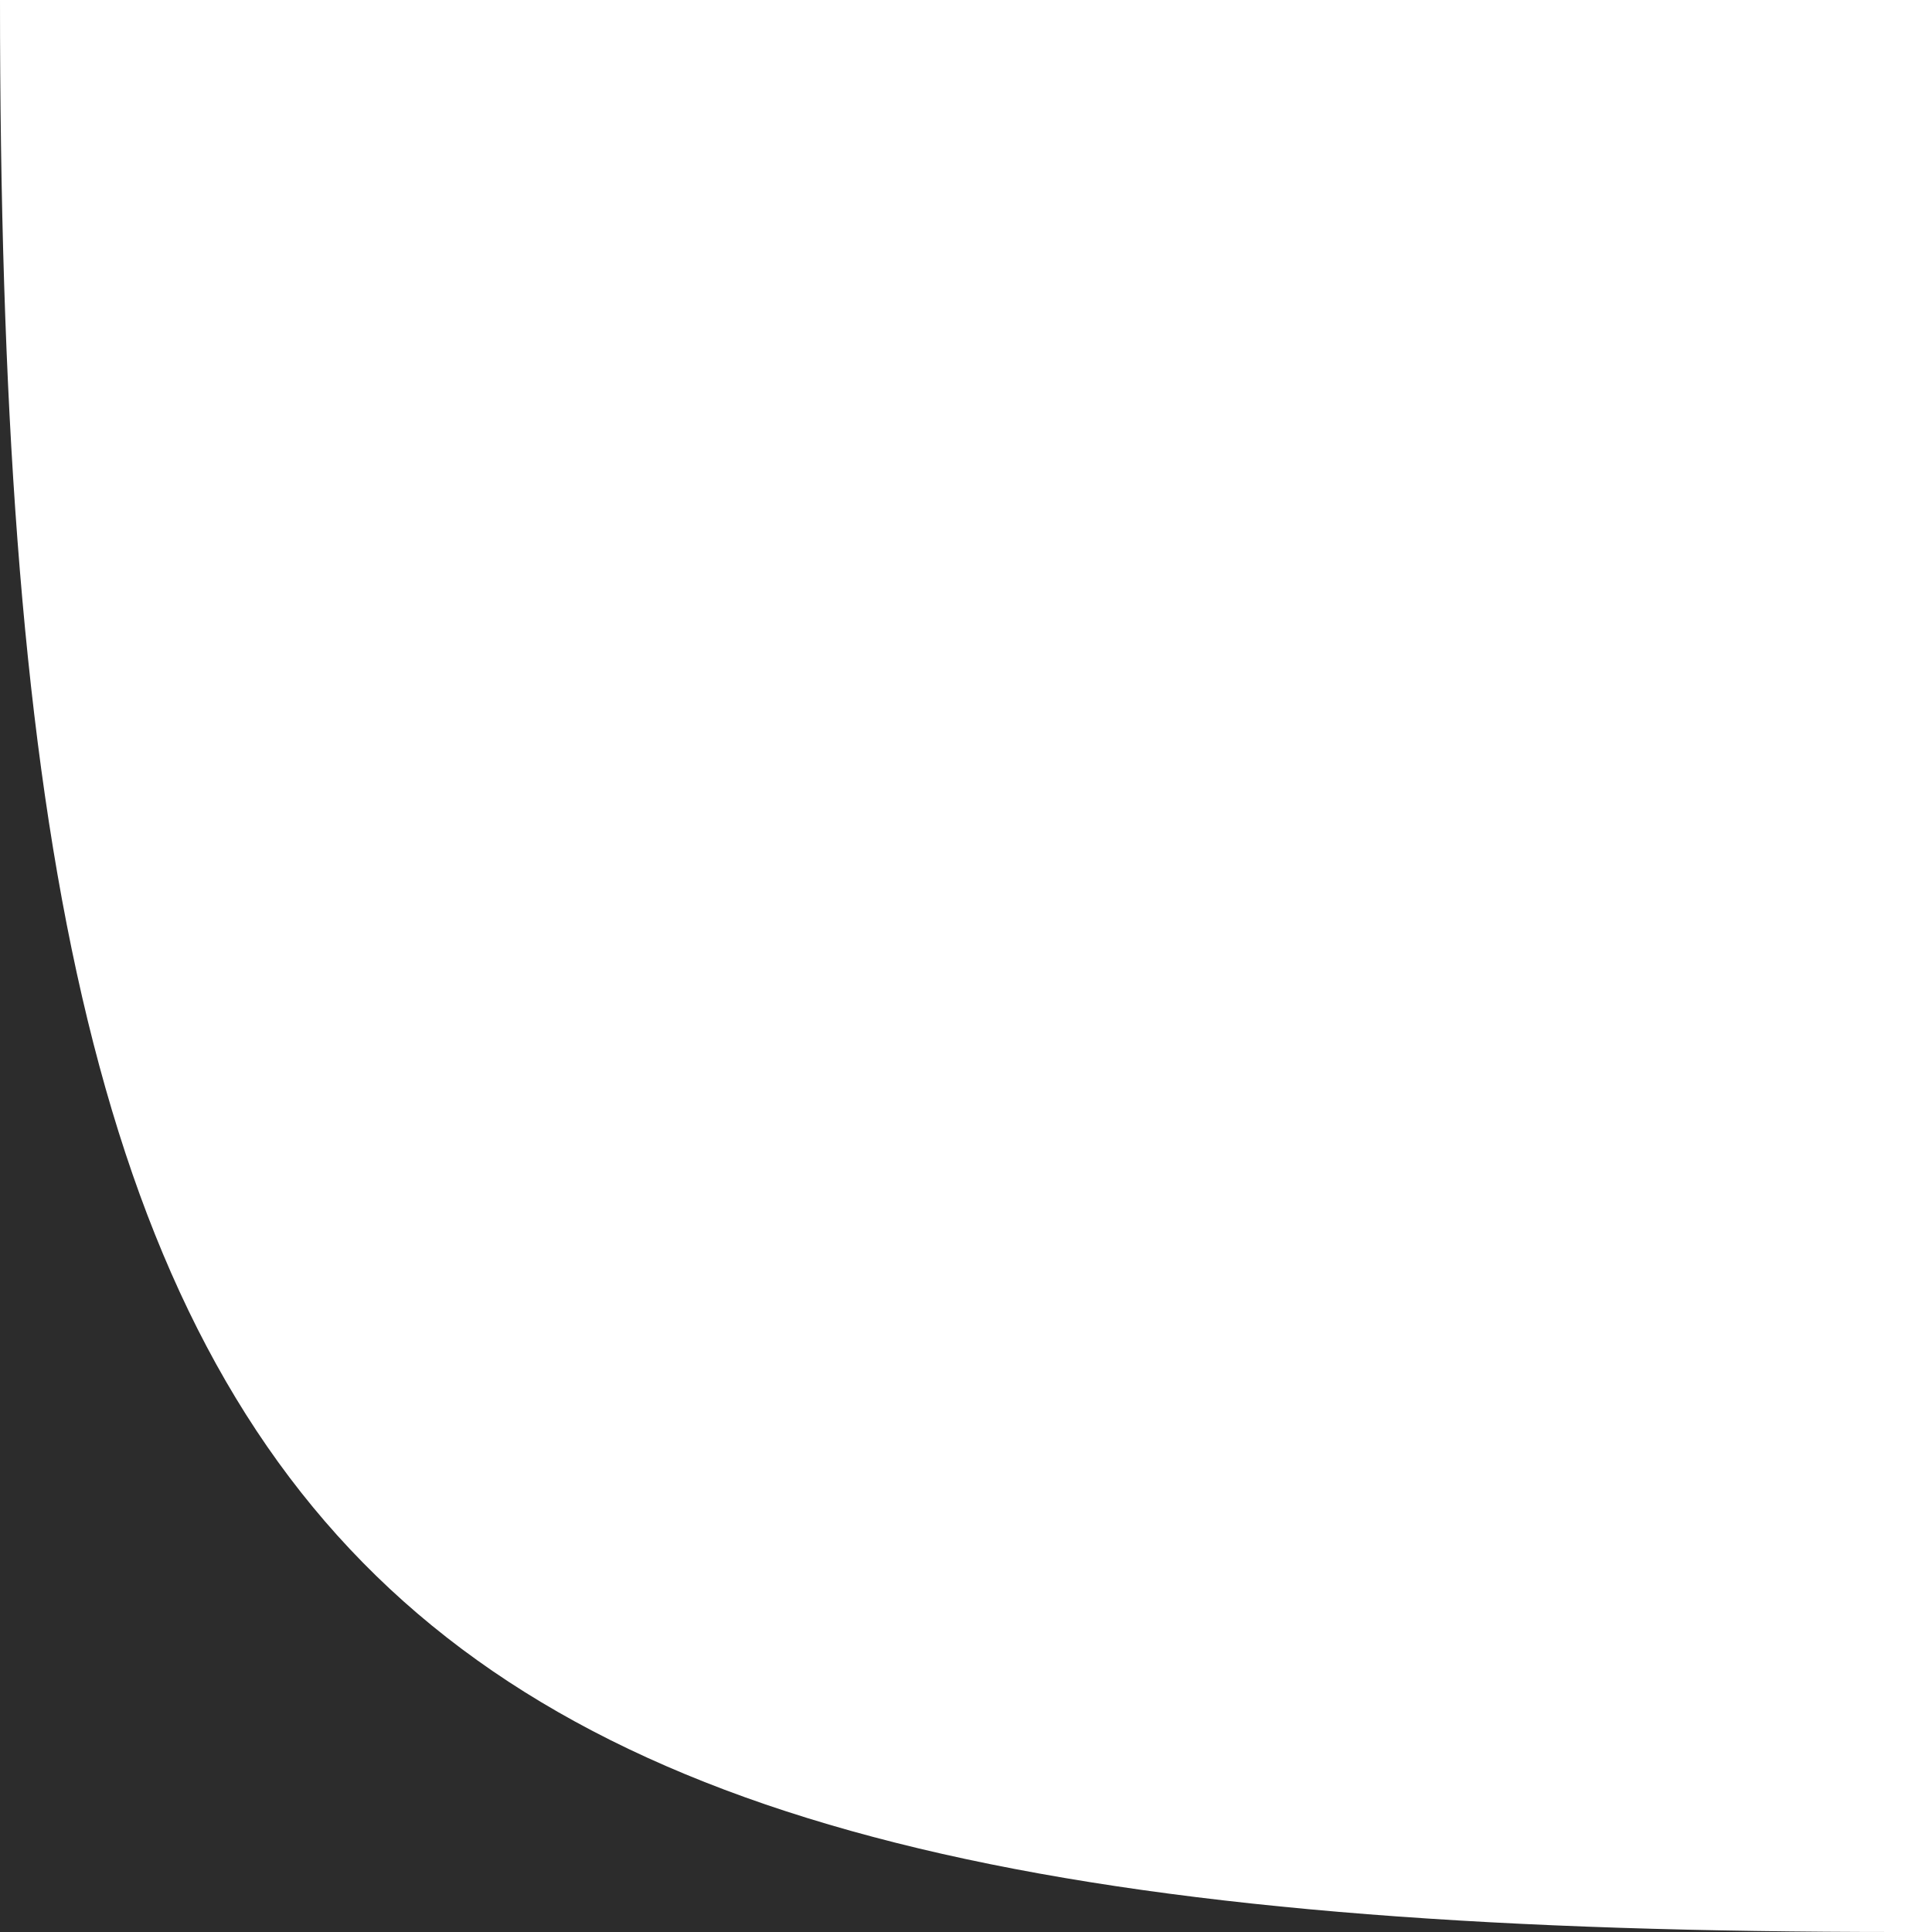
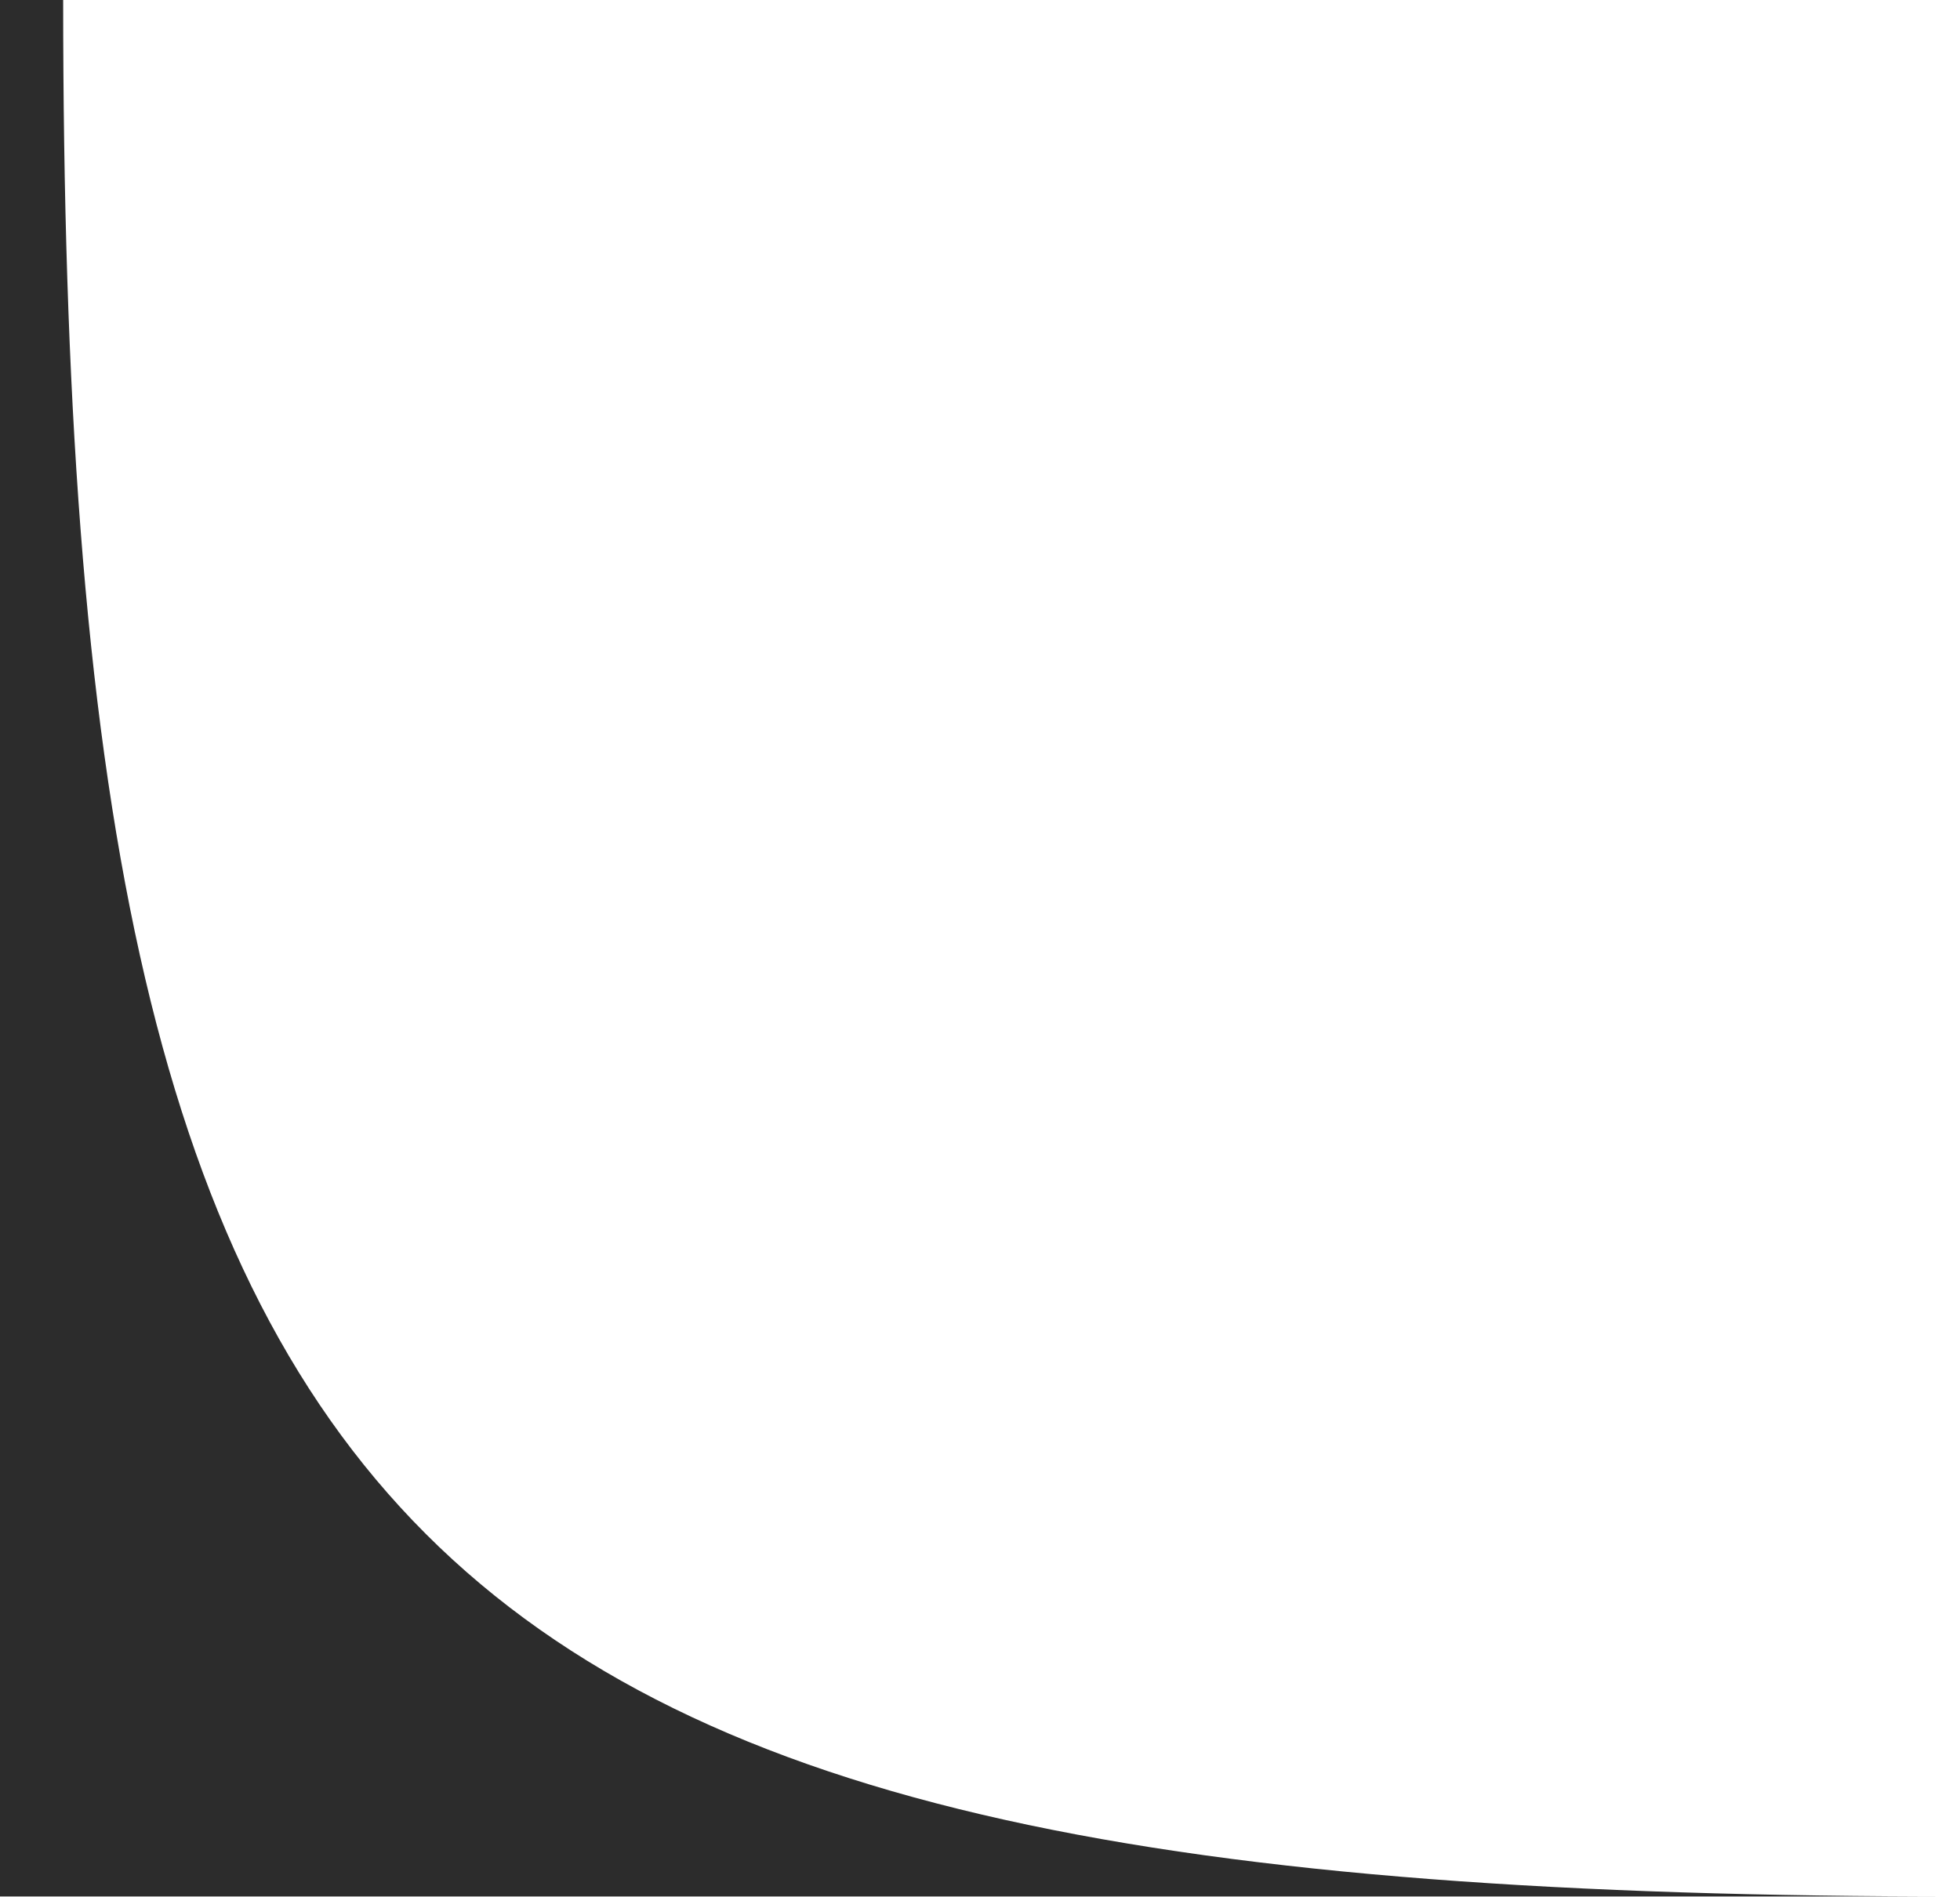
- <svg xmlns="http://www.w3.org/2000/svg" width="30" height="30" viewBox="0 0 30 30" fill="none">
-   <path opacity="0.9" fill-rule="evenodd" clip-rule="evenodd" d="M29.475 30C5.202 30 0 24.705 0 0V30H29.475Z" fill="#151515" />
+ <svg xmlns="http://www.w3.org/2000/svg" width="31" height="30" viewBox="0 0 31 30" fill="none">
+   <path opacity="0.9" fill-rule="evenodd" clip-rule="evenodd" d="M30.999 30C6.294 30 0.999 24.705 0.999 -0L-0.001 -0L-0.001 30H30.999Z" fill="#151515" />
</svg>
